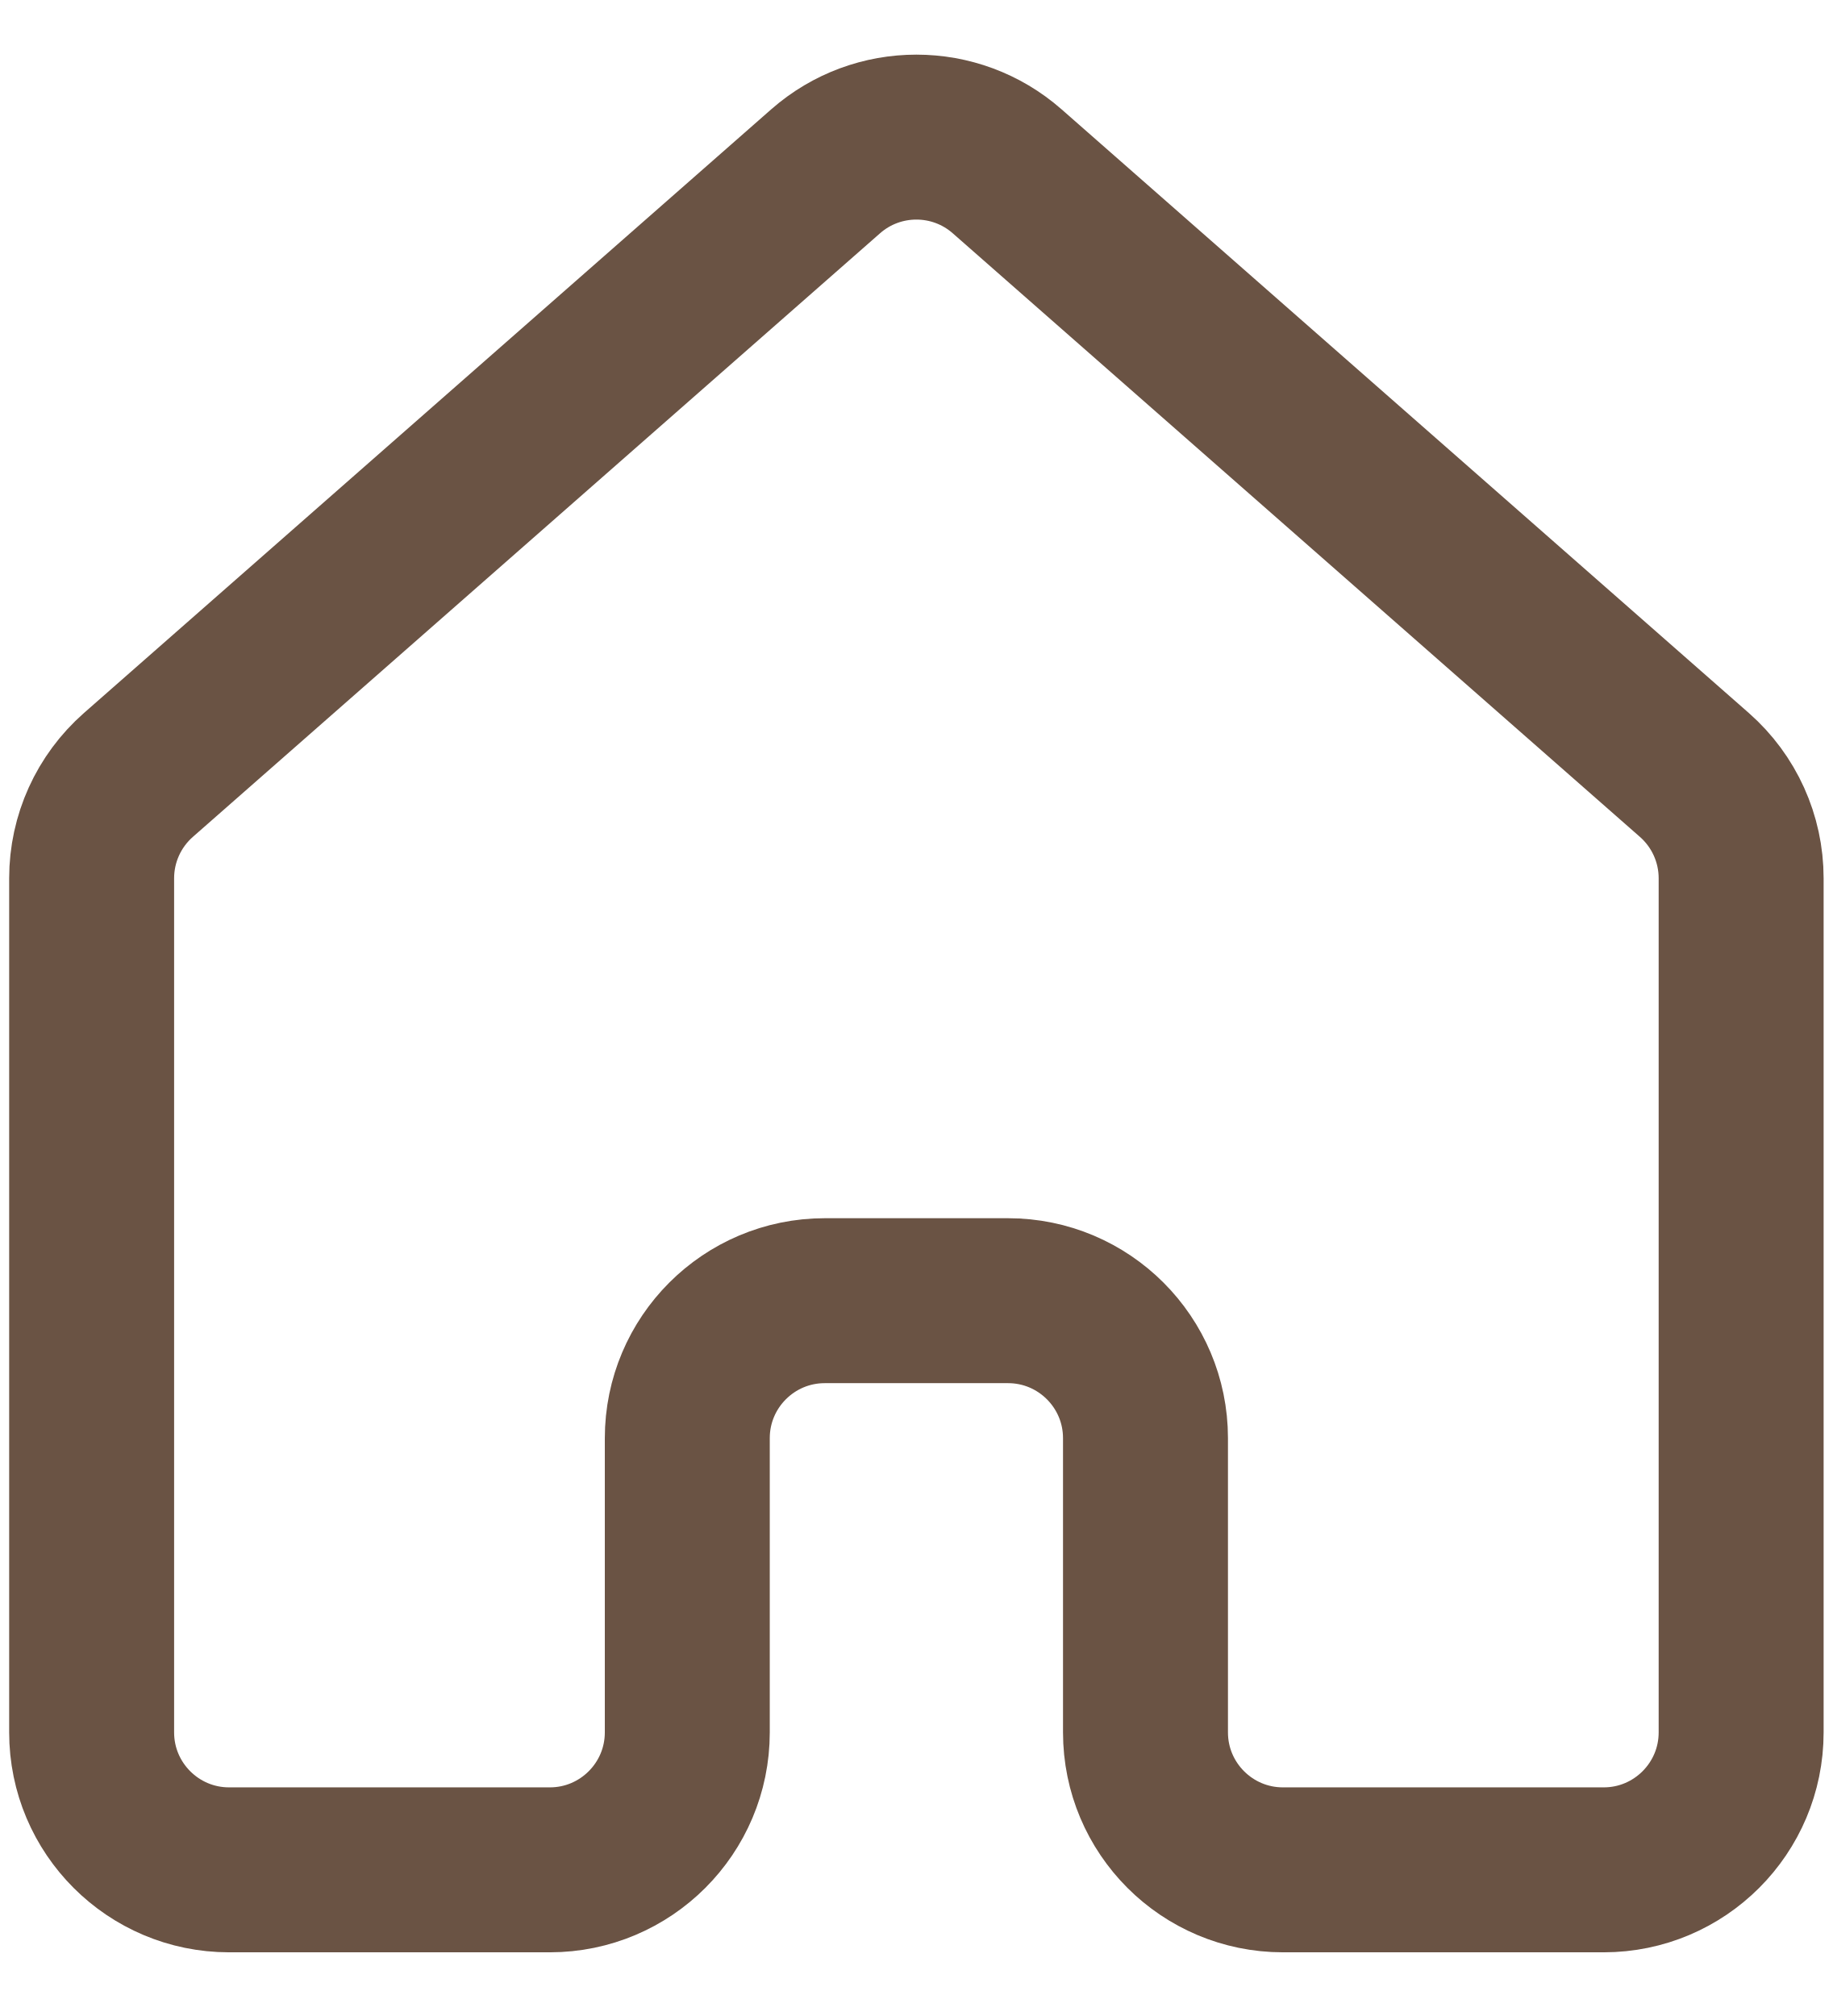
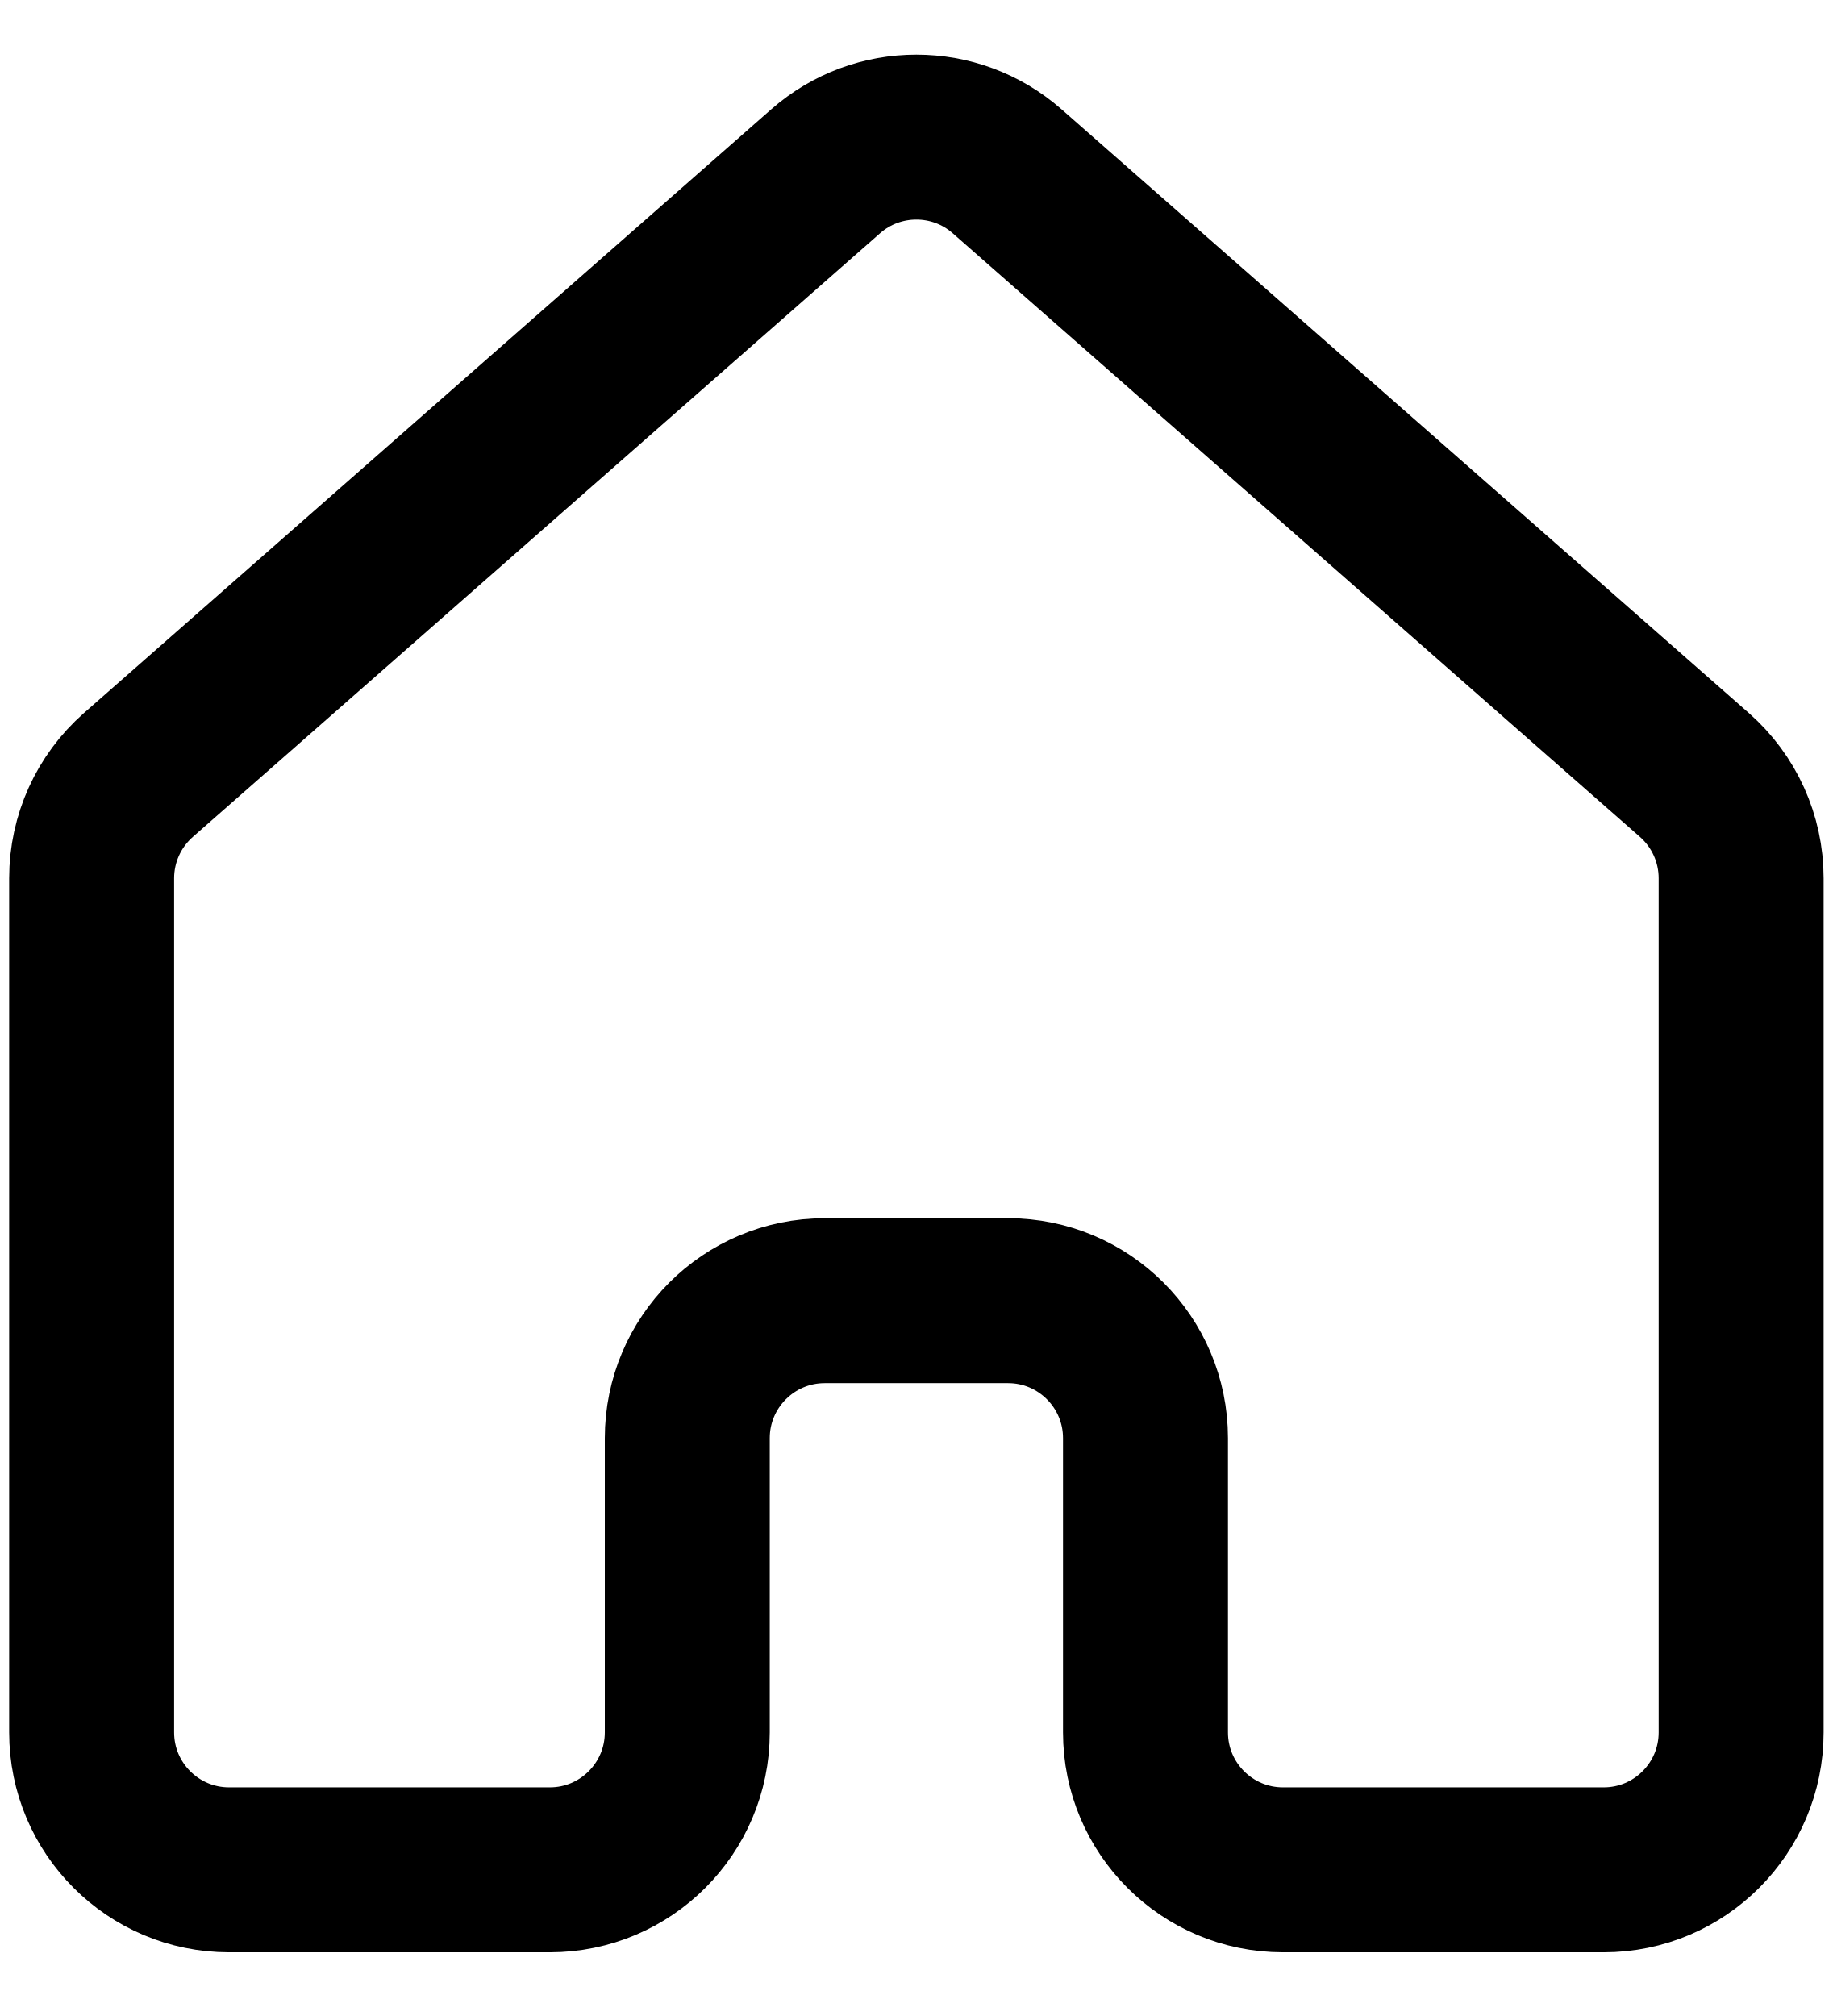
<svg xmlns="http://www.w3.org/2000/svg" width="20" height="22" viewBox="0 0 20 22" fill="none">
-   <path d="M1 9.584C1 9.152 1.186 8.742 1.51 8.457L9.01 1.869C9.576 1.372 10.424 1.372 10.99 1.869L18.49 8.457C18.814 8.742 19 9.152 19 9.584V18.905C19 19.733 18.328 20.405 17.5 20.405H14C13.172 20.405 12.5 19.733 12.5 18.905V15.694C12.5 14.866 11.828 14.194 11 14.194H9C8.172 14.194 7.5 14.866 7.5 15.694V18.905C7.5 19.733 6.828 20.405 6 20.405H2.5C1.672 20.405 1 19.733 1 18.905V9.584Z" stroke="#6A5344" stroke-width="1.8" stroke-linejoin="round" />
+   <path d="M1 9.584C1 9.152 1.186 8.742 1.51 8.457L9.01 1.869C9.576 1.372 10.424 1.372 10.99 1.869L18.49 8.457C18.814 8.742 19 9.152 19 9.584V18.905C19 19.733 18.328 20.405 17.5 20.405H14C13.172 20.405 12.5 19.733 12.5 18.905V15.694C12.5 14.866 11.828 14.194 11 14.194H9C8.172 14.194 7.5 14.866 7.5 15.694V18.905C7.5 19.733 6.828 20.405 6 20.405H2.5C1.672 20.405 1 19.733 1 18.905V9.584Z" stroke="currentcolor" stroke-width="1.8" stroke-linejoin="round" />
</svg>
